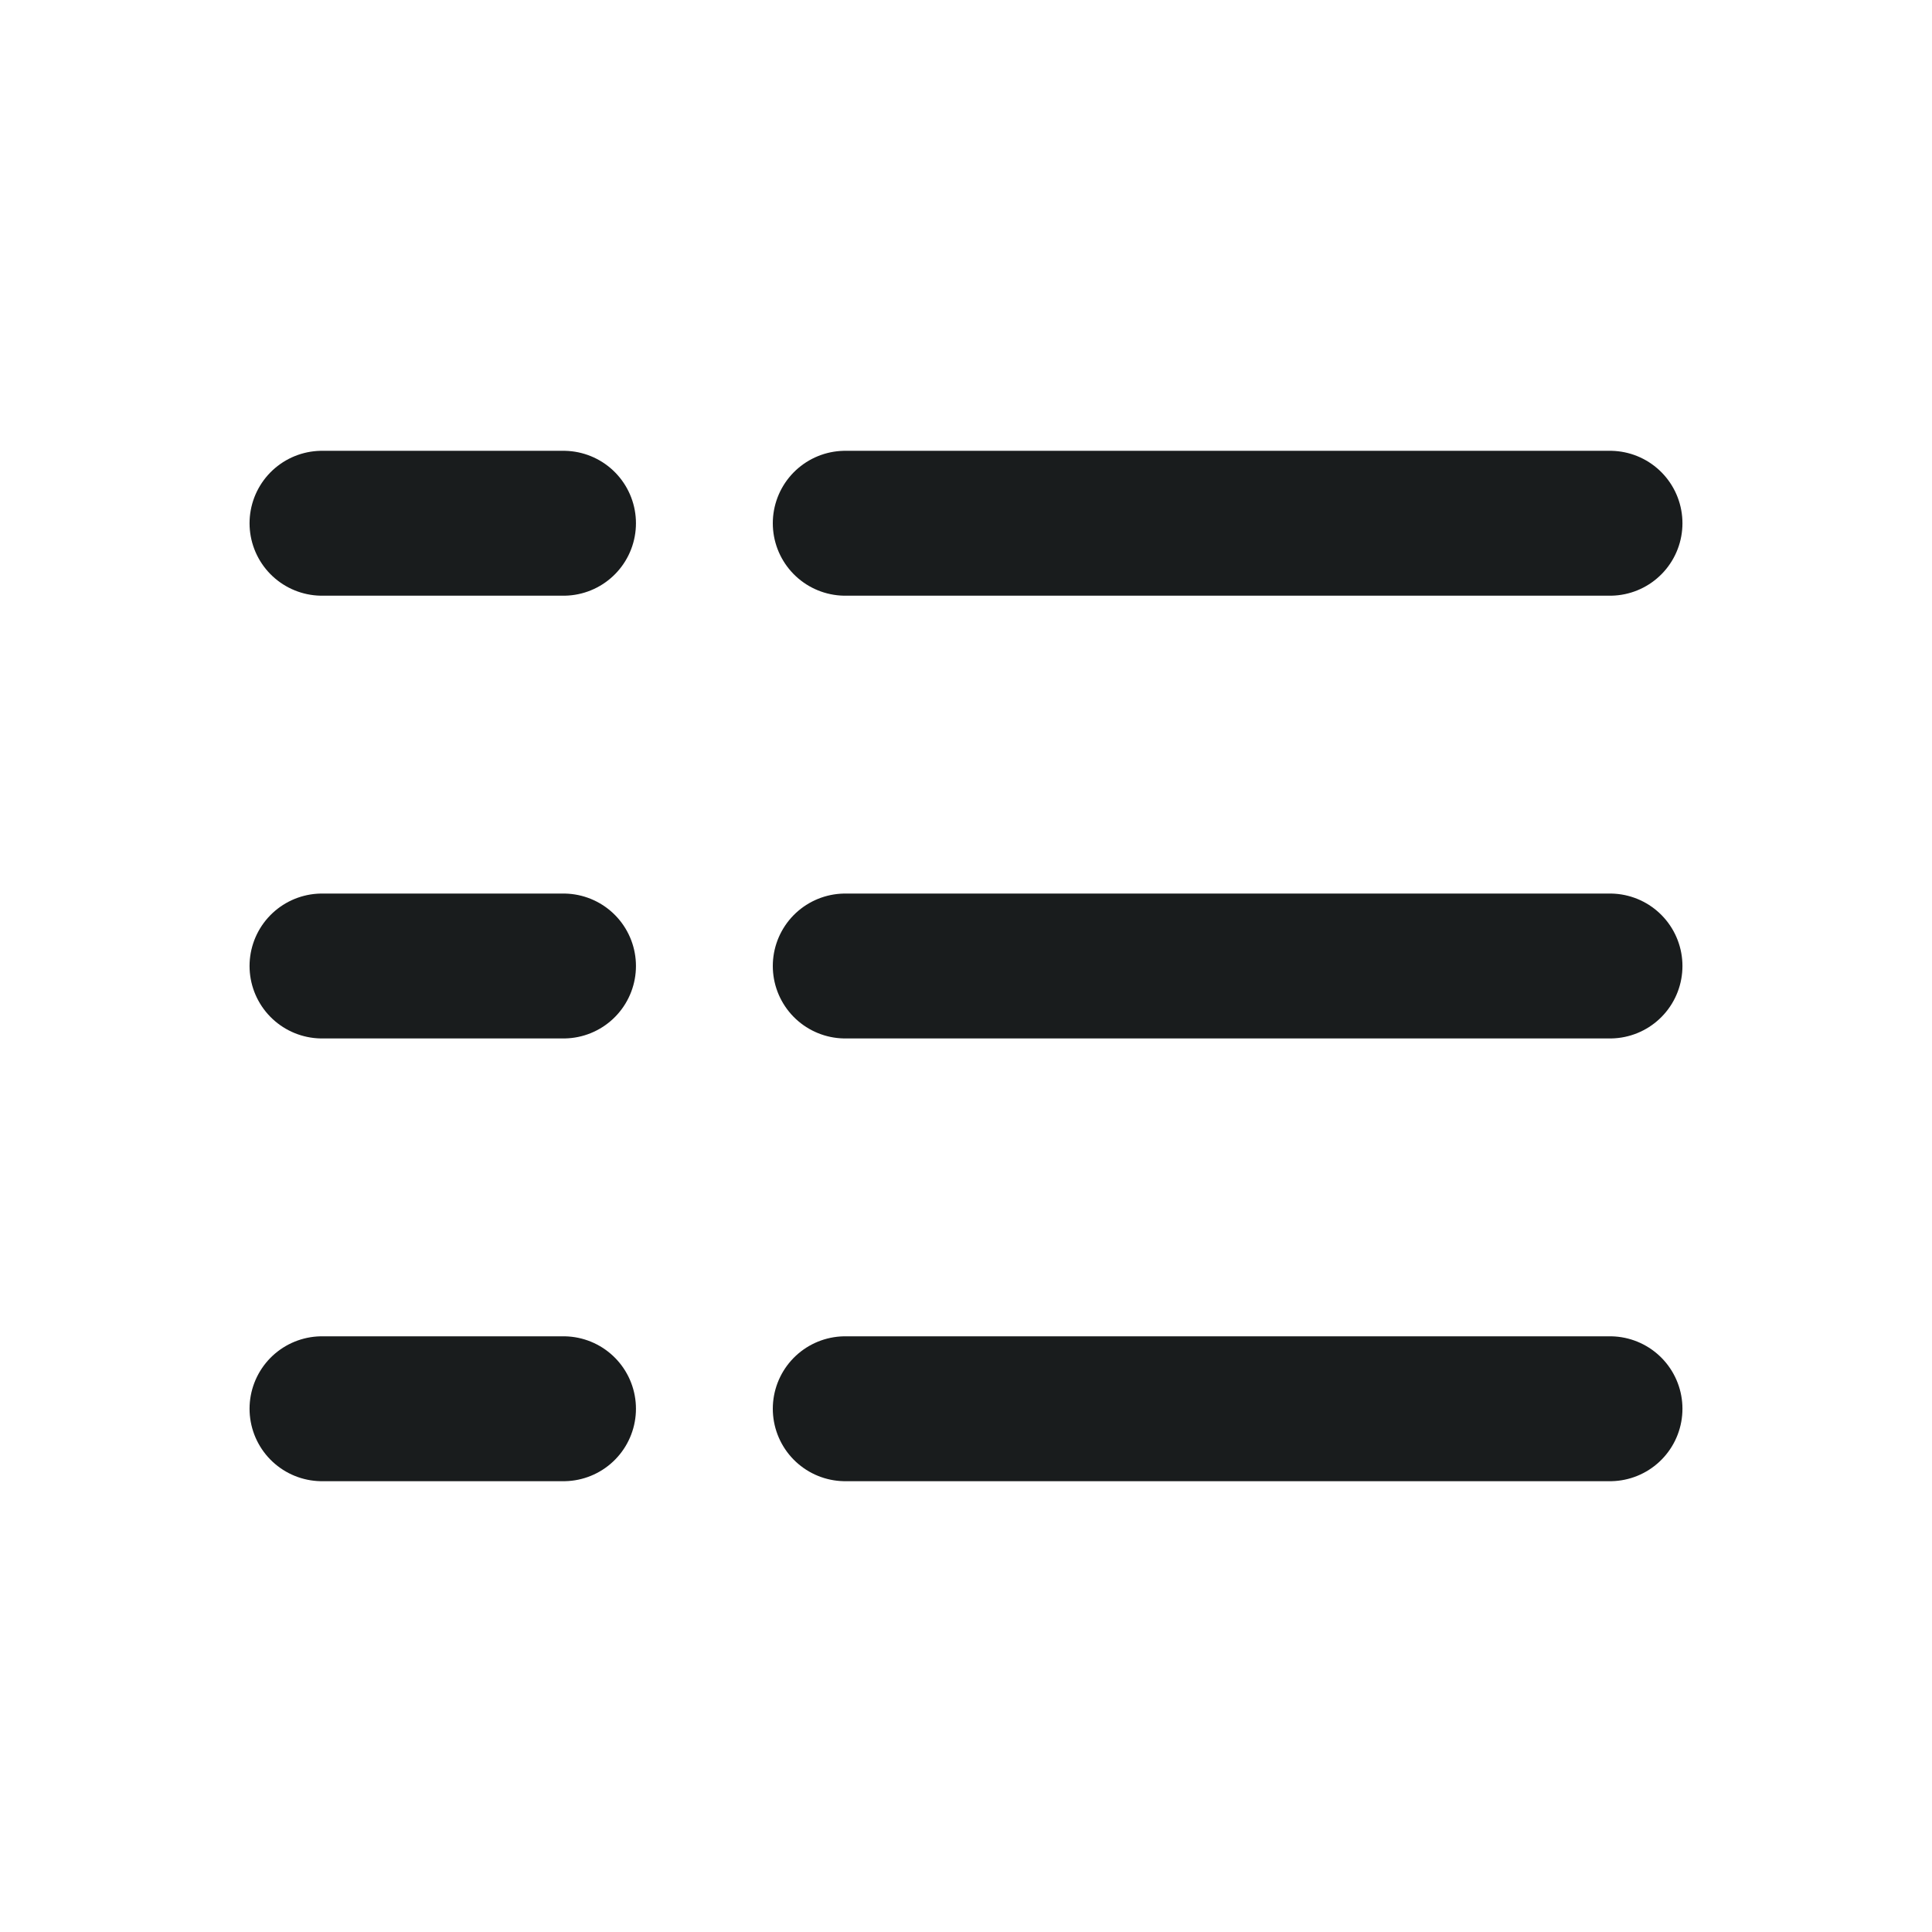
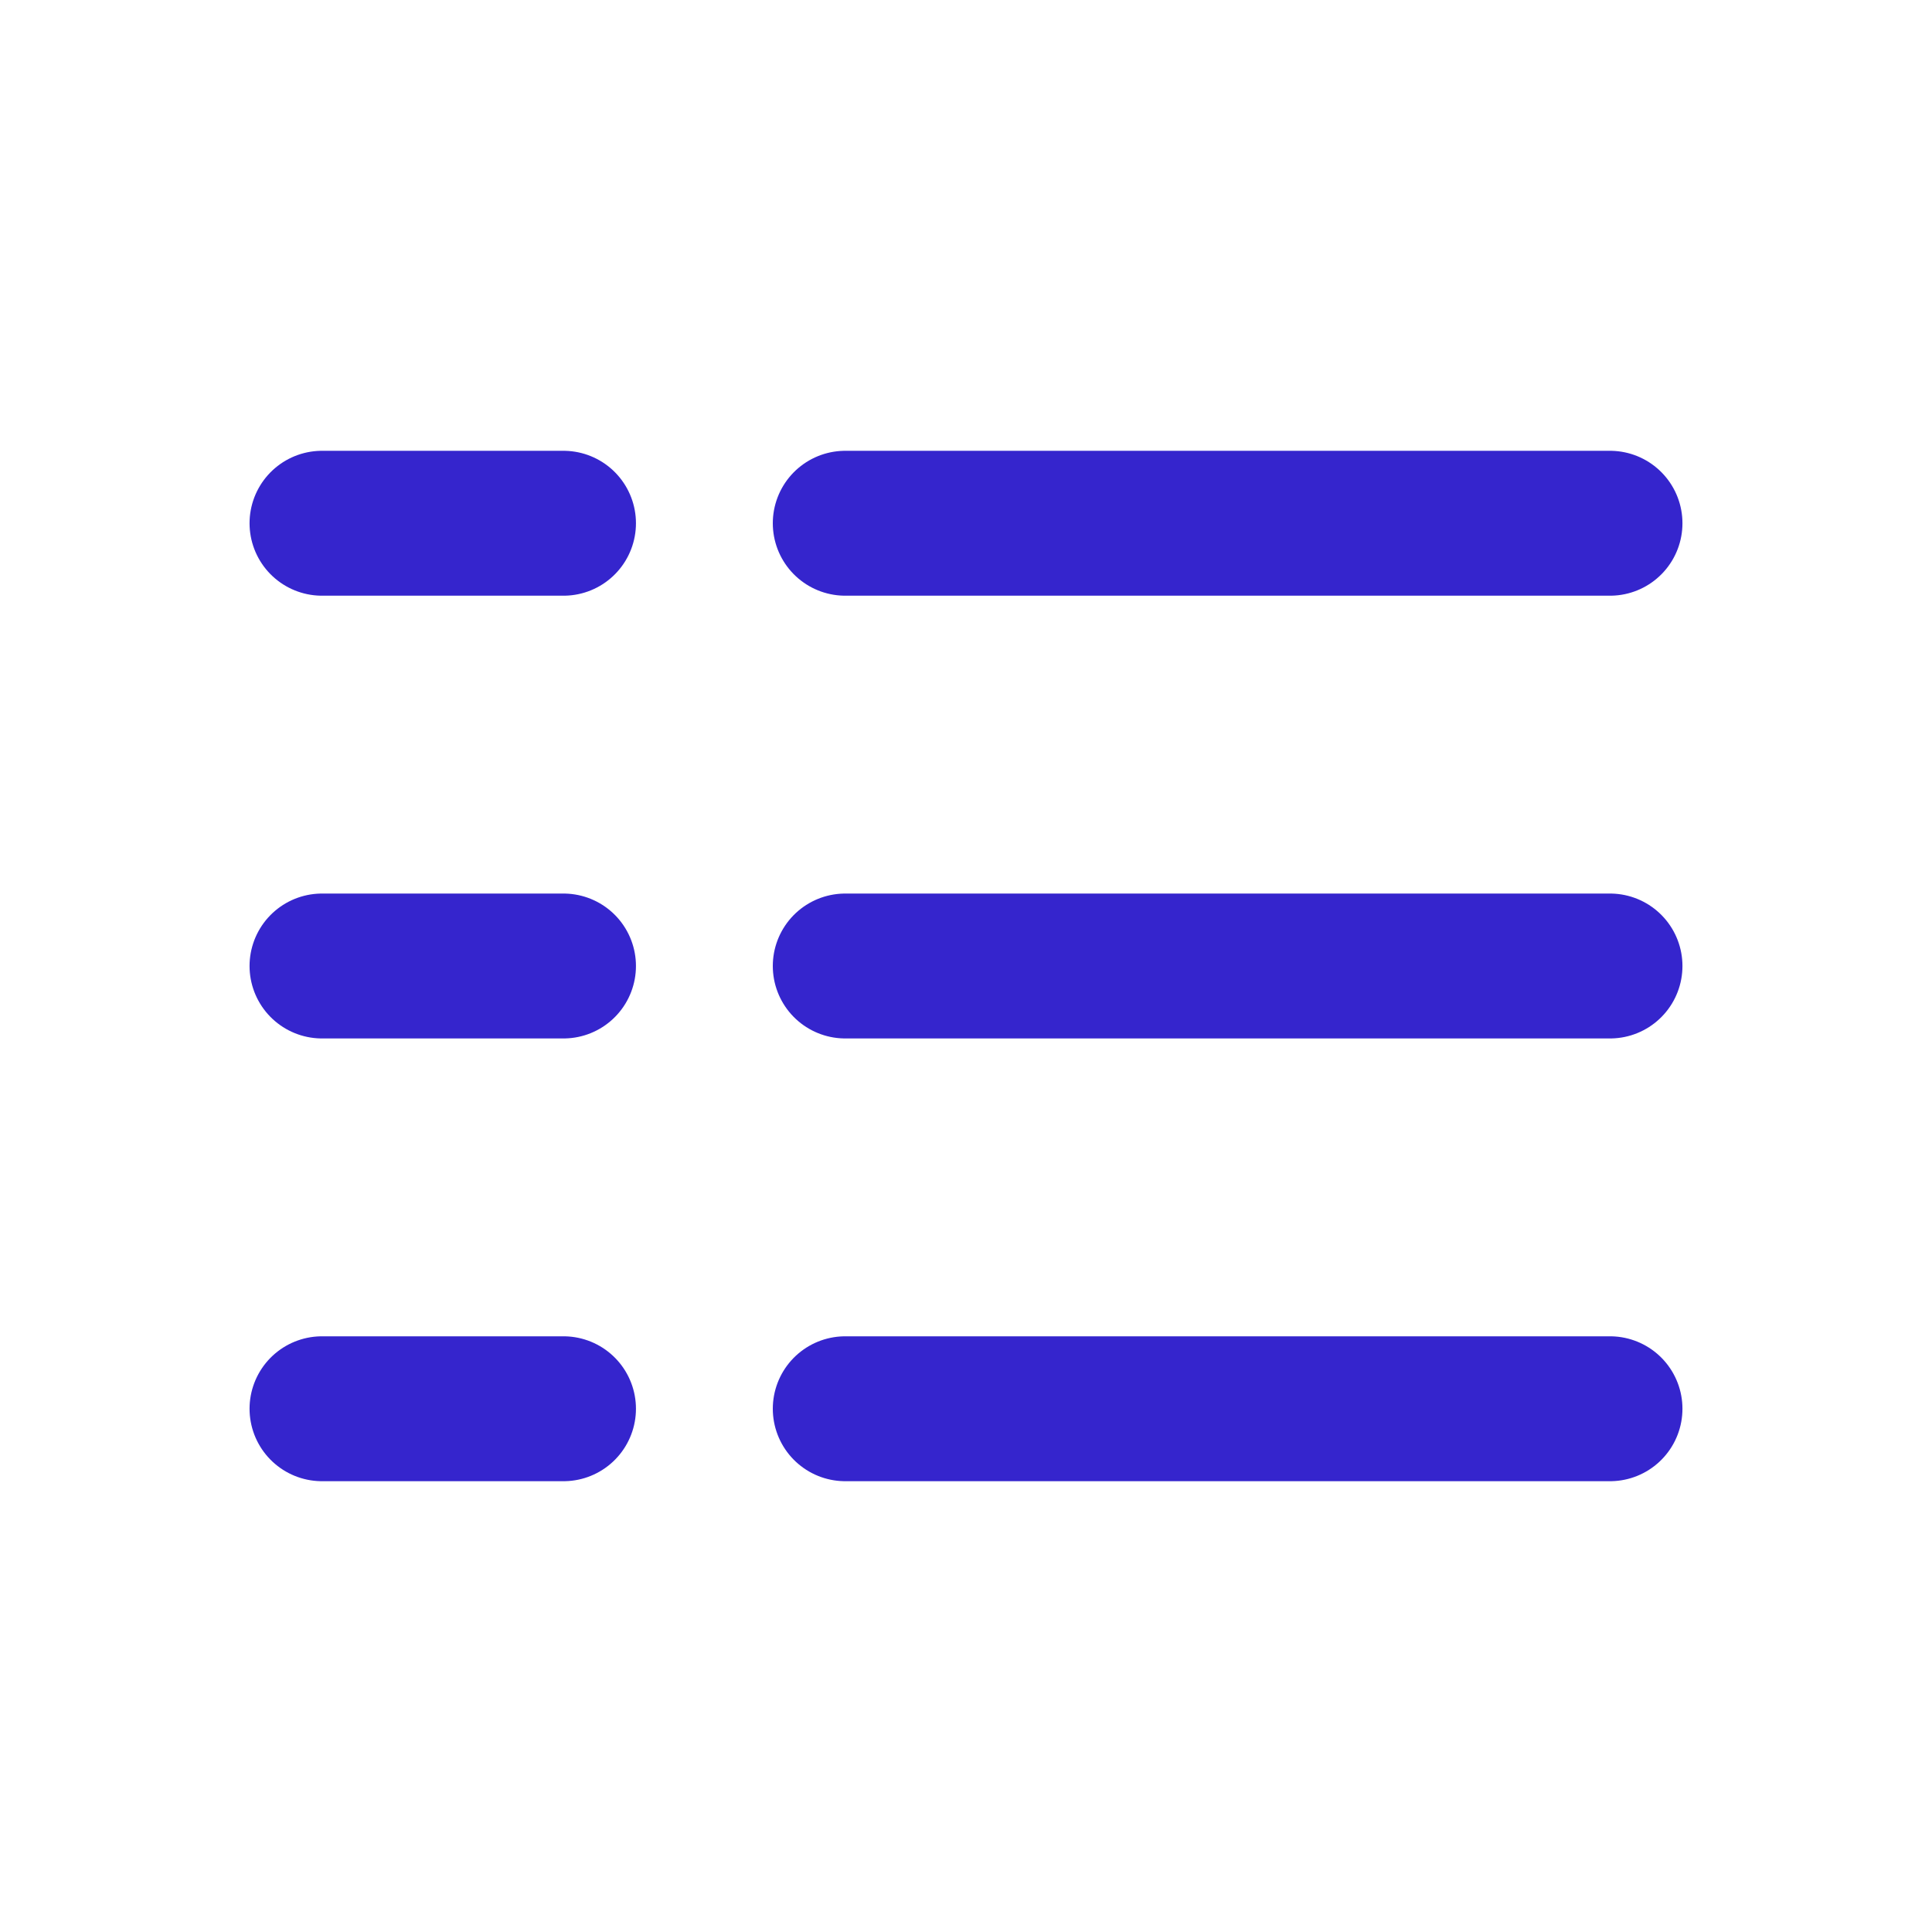
- <svg xmlns="http://www.w3.org/2000/svg" width="24" height="24" viewBox="0 0 24 24" fill="none" stroke="#191C1D" stroke-width="1.8" stroke-linecap="round" stroke-linejoin="round">
+ <svg xmlns="http://www.w3.org/2000/svg" width="24" height="24" viewBox="0 0 24 24" fill="none" stroke="#3525CD" stroke-width="1.8" stroke-linecap="round" stroke-linejoin="round">
  <path d="M4 6.5h3M4 12h3M4 17.5h3" />
  <path d="M10.5 6.5h9.5M10.5 12h9.5M10.5 17.5h9.5" />
</svg>
